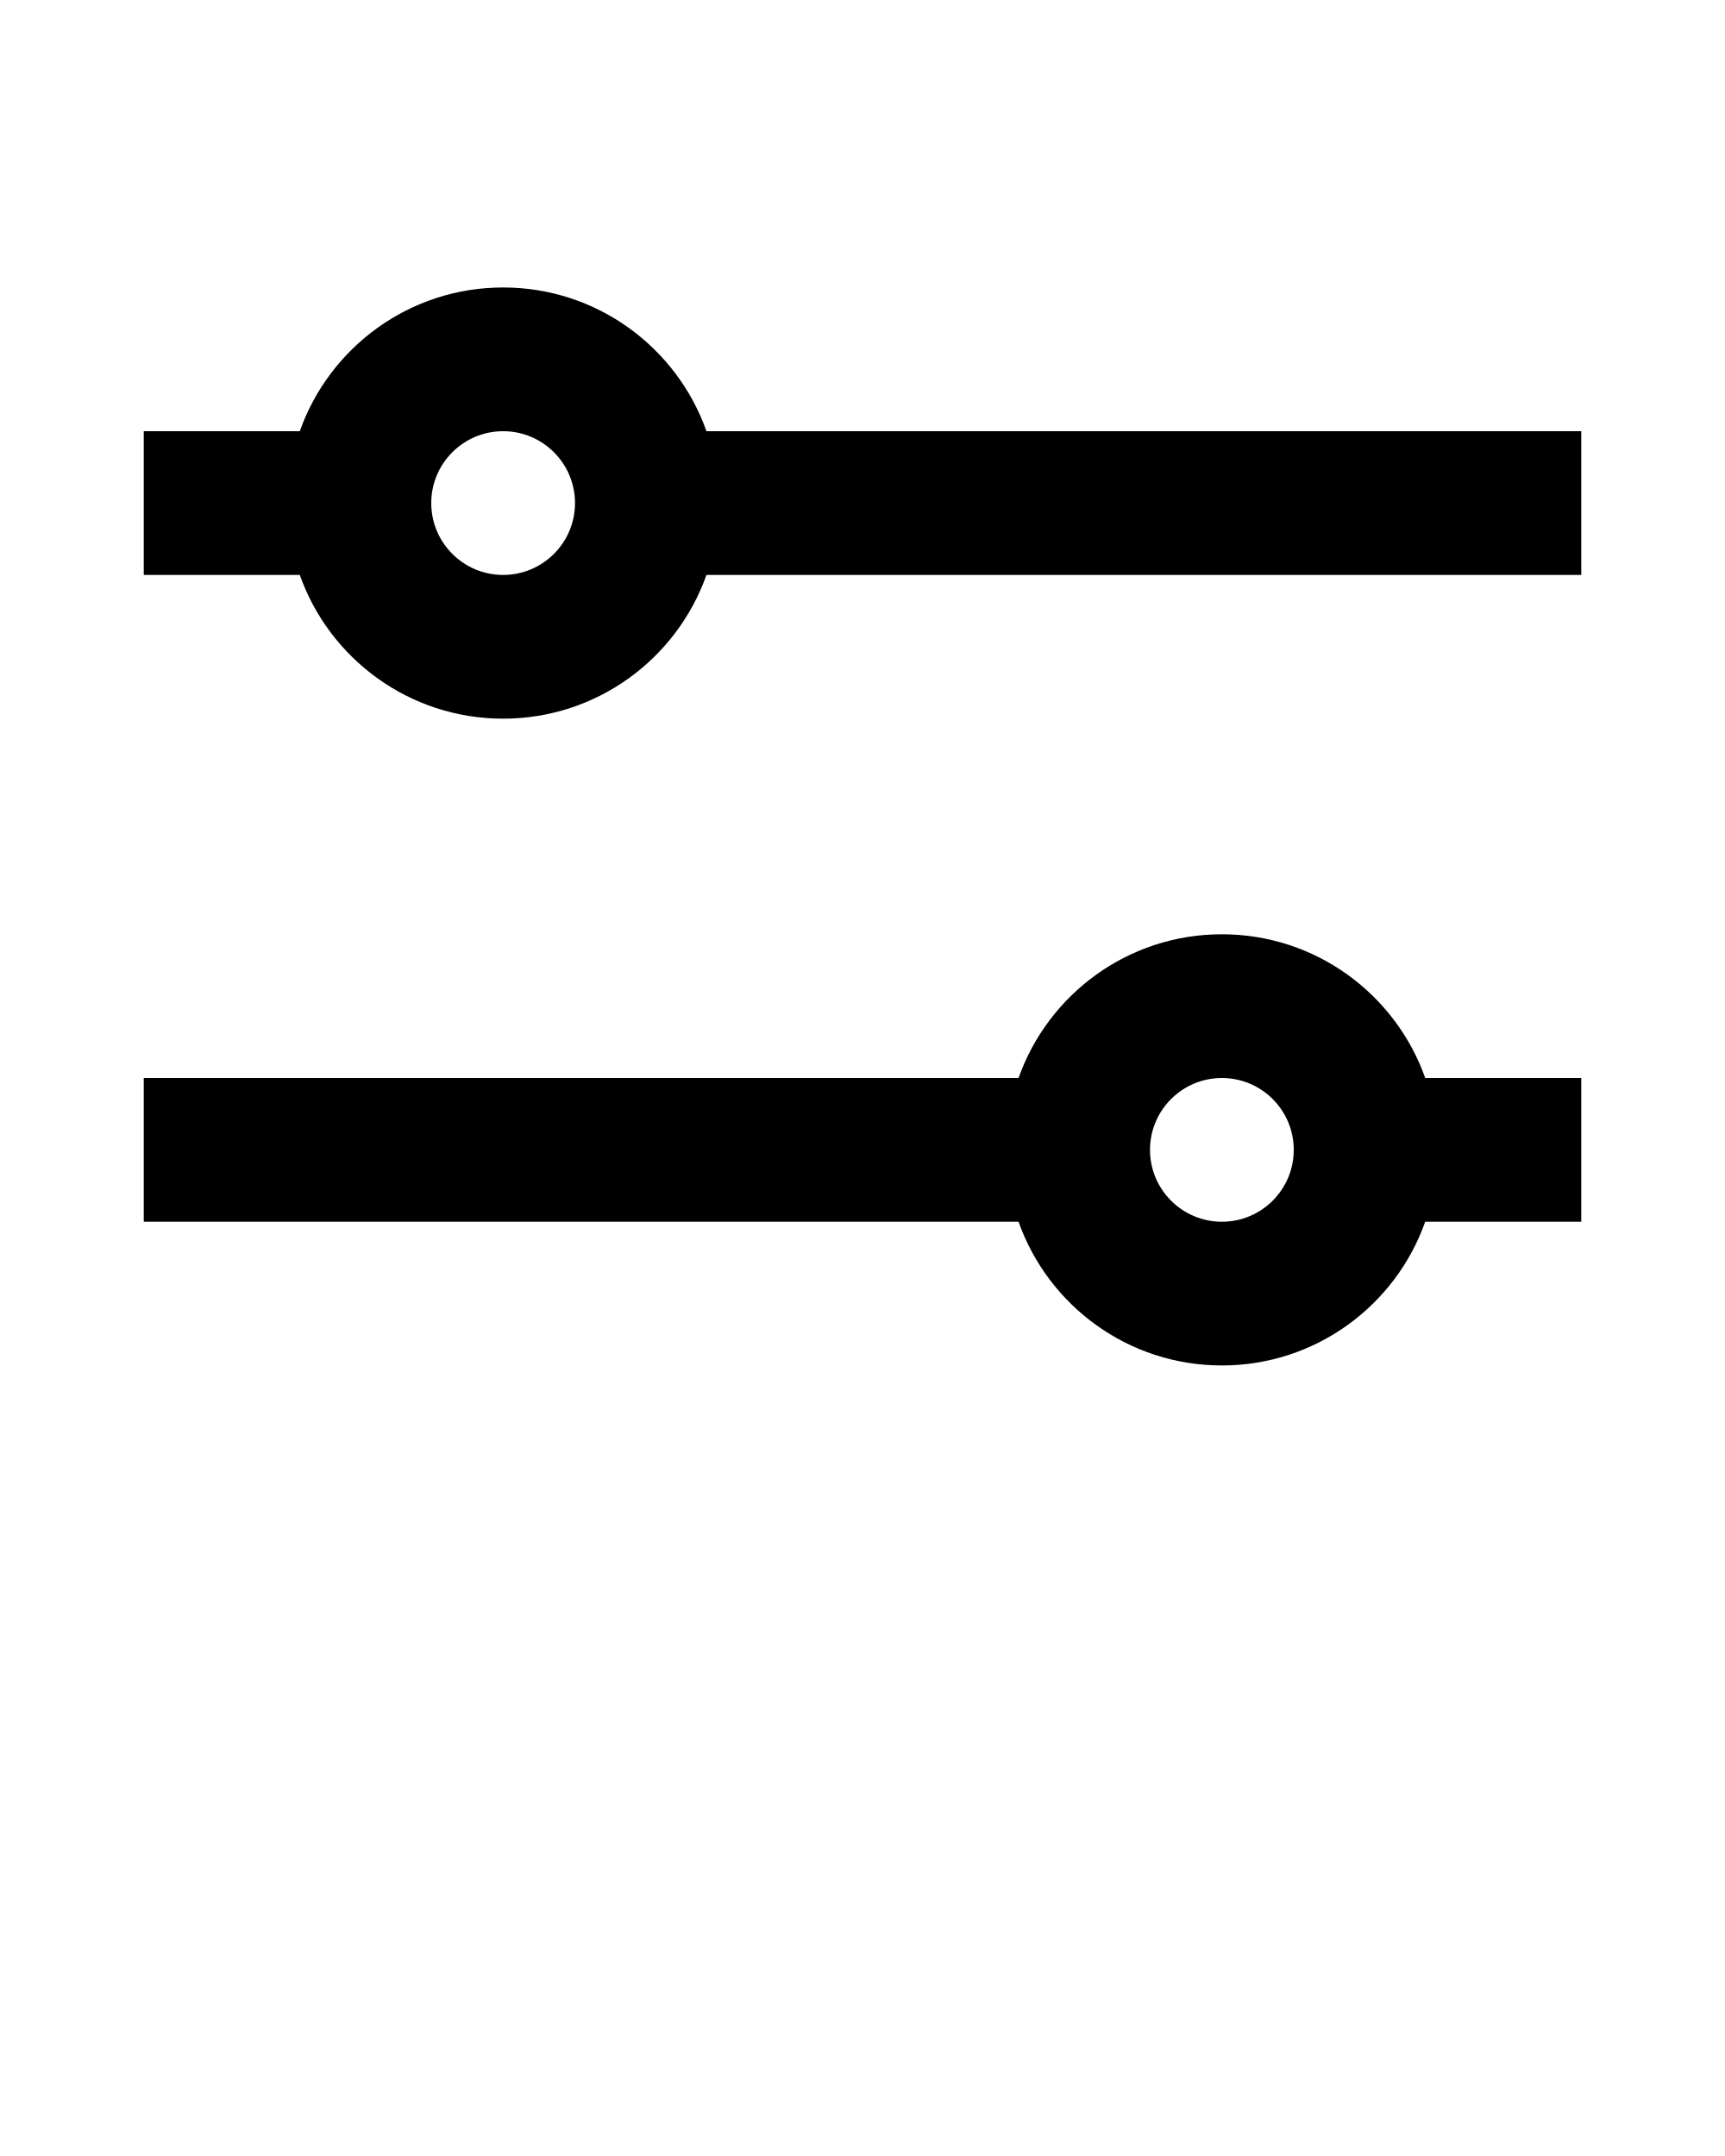
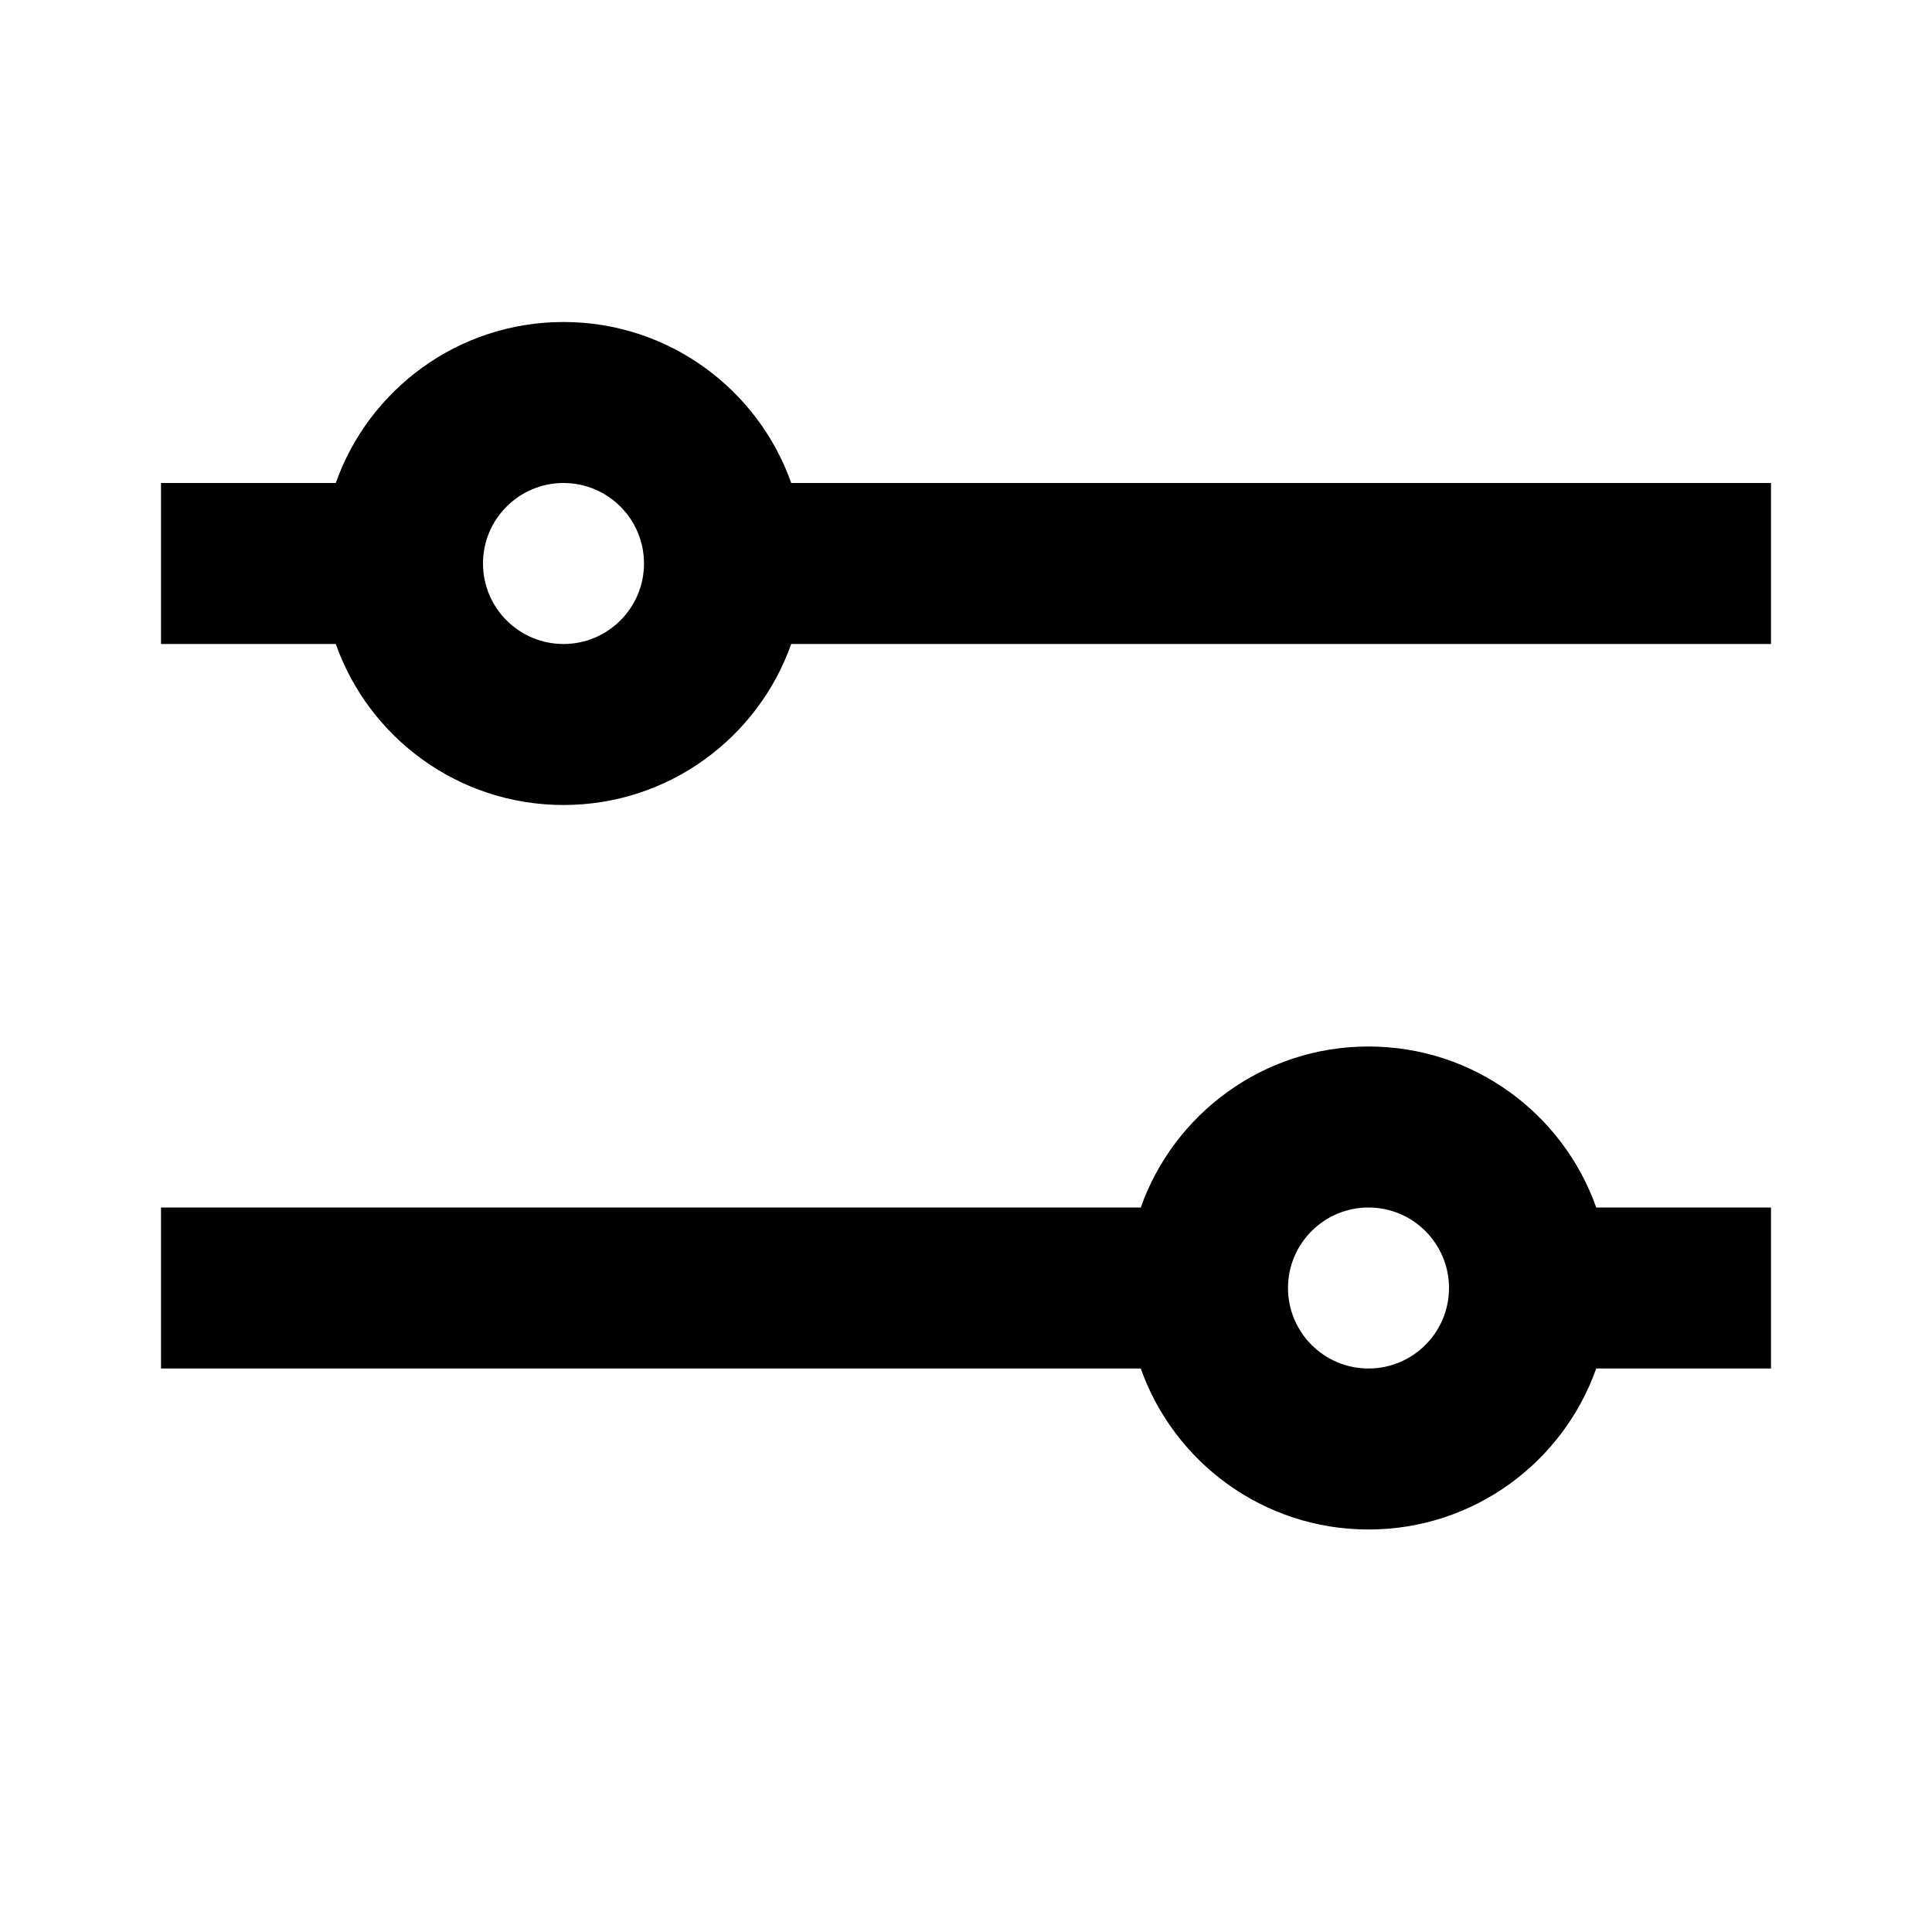
- <svg xmlns="http://www.w3.org/2000/svg" viewBox="0 0 24 30" version="1.1" x="0px" y="0px">
+ <svg xmlns="http://www.w3.org/2000/svg" viewBox="0 0 24 24" version="1.1" x="0px" y="0px">
  <g stroke="none" stroke-width="1" fill="none" fill-rule="evenodd">
    <g>
      <path d="M0,0 L24,0 L24,24 L0,24 L0,0 Z" opacity="0" fill="#000000" />
      <path d="M14.171,15 L2,15 L2,17 L14.171,17 C14.583,18.165 15.694,19 17,19 C18.306,19 19.417,18.165 19.829,17 L22,17 L22,15 L19.829,15 C19.417,13.835 18.306,13 17,13 C15.694,13 14.583,13.835 14.171,15 Z M4.171,6 L2,6 L2,8 L4.171,8 C4.583,9.165 5.694,10 7,10 C8.306,10 9.417,9.165 9.829,8 L22,8 L22,6 L9.829,6 C9.417,4.835 8.306,4 7,4 C5.694,4 4.583,4.835 4.171,6 Z M7,8 C7.552,8 8,7.552 8,7 C8,6.448 7.552,6 7,6 C6.448,6 6,6.448 6,7 C6,7.552 6.448,8 7,8 Z M17,17 C17.552,17 18,16.552 18,16 C18,15.448 17.552,15 17,15 C16.448,15 16,15.448 16,16 C16,16.552 16.448,17 17,17 Z" fill="#000000" />
    </g>
  </g>
</svg>
